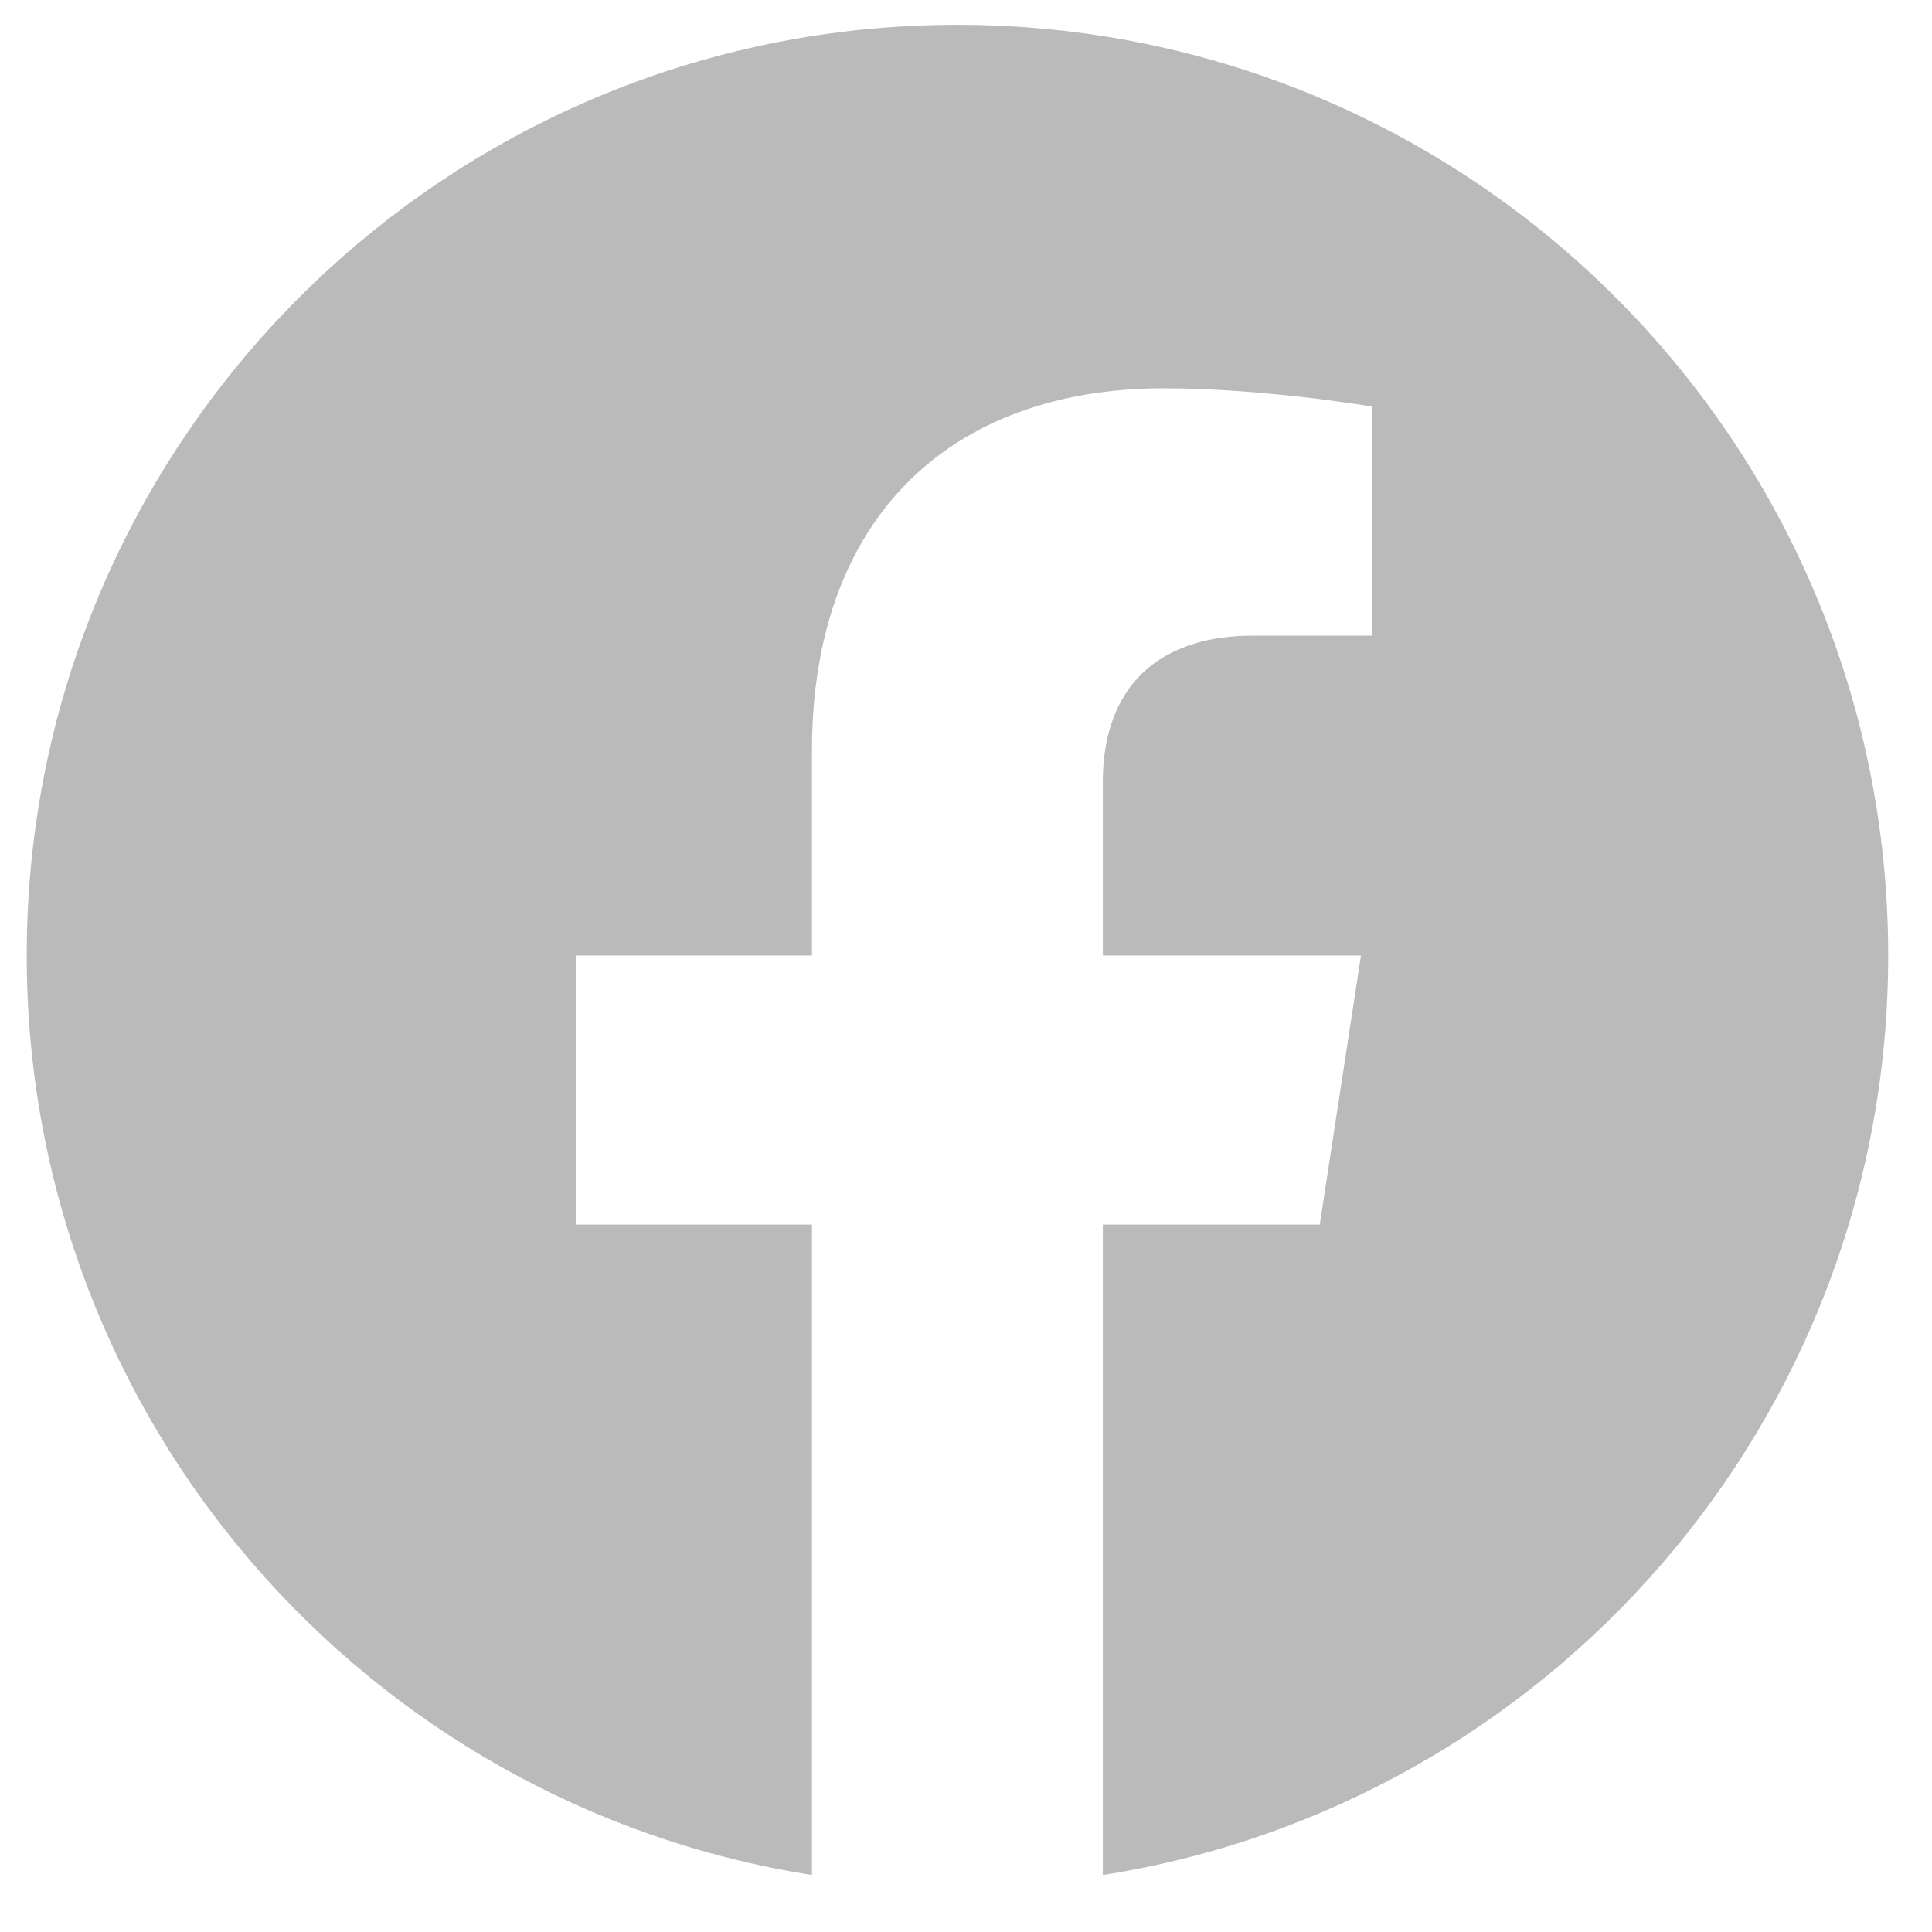
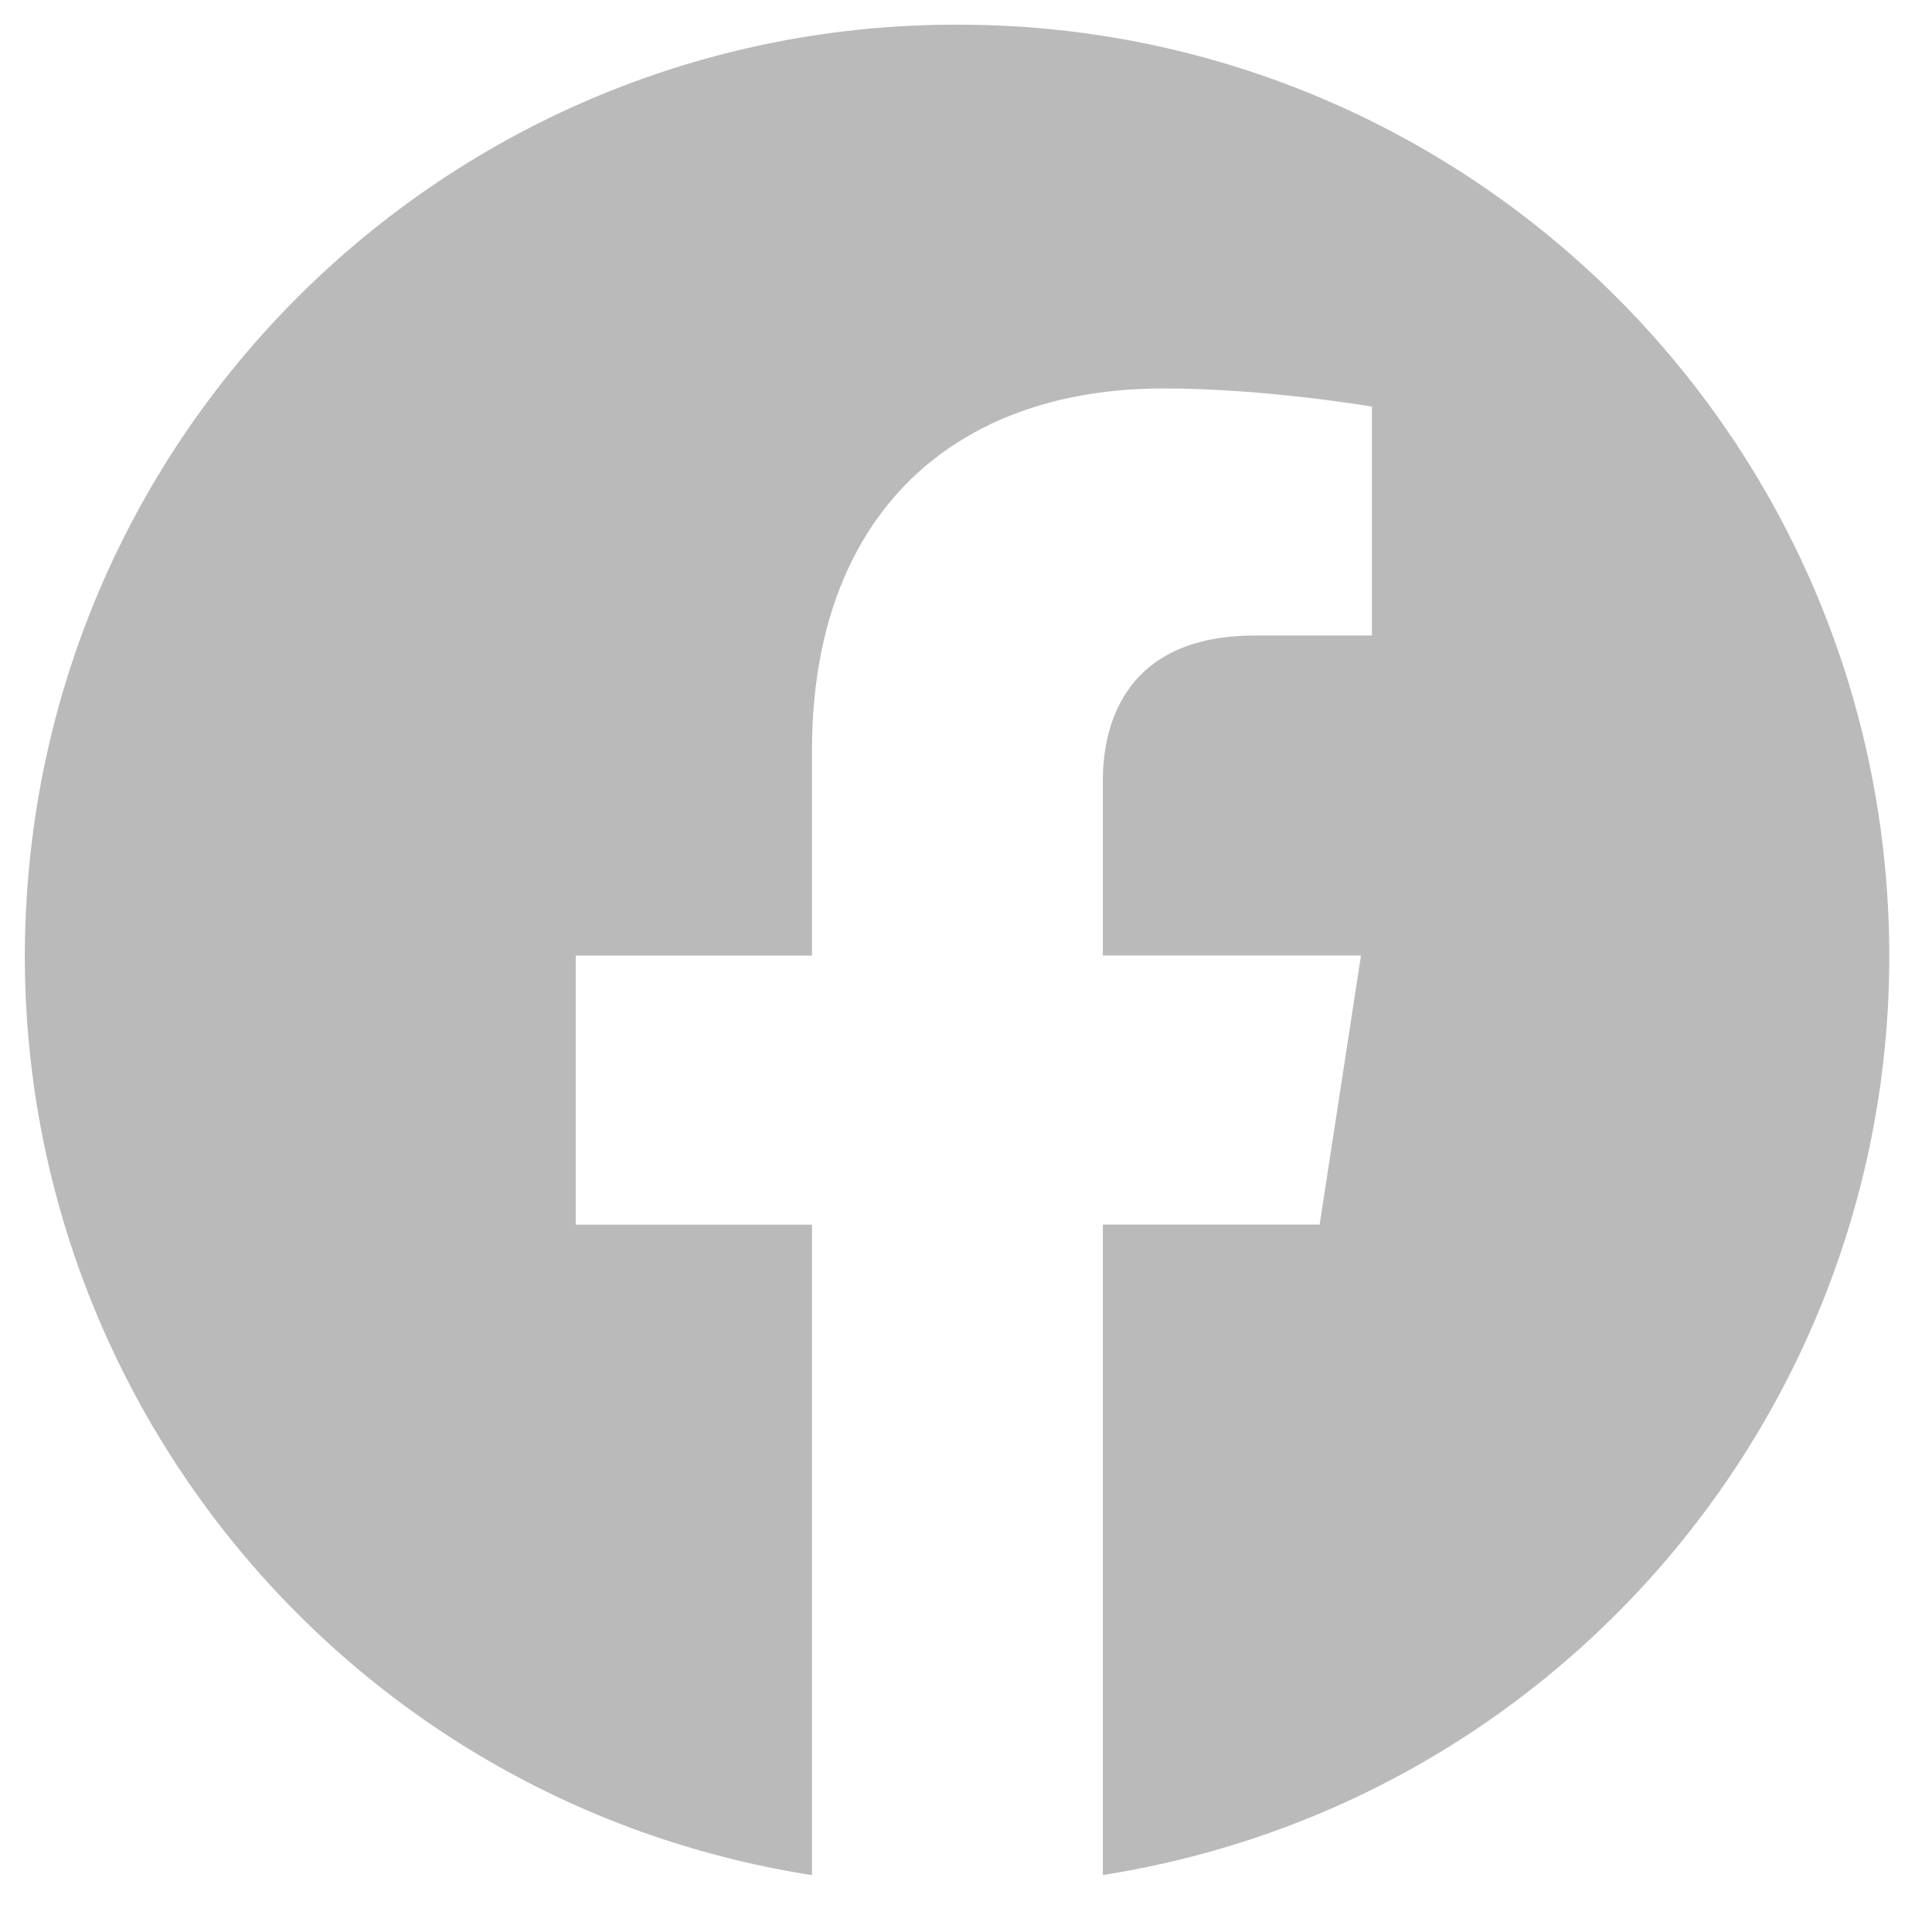
- <svg xmlns="http://www.w3.org/2000/svg" width="18" height="18" viewBox="0 0 18 18" fill="none">
-   <path fill-rule="evenodd" clip-rule="evenodd" d="M8.92 0.231C13.71 0.231 17.592 4.113 17.592 8.902C17.592 13.231 14.421 16.818 10.275 17.469V11.409H12.296L12.296 11.409H12.296L12.68 8.902H10.275V7.276C10.275 6.762 10.464 6.257 11.013 6.037C11.122 5.993 11.246 5.96 11.384 5.941C11.479 5.928 11.58 5.922 11.688 5.922H12.782V5.922H12.782V3.788C12.782 3.788 11.79 3.618 10.841 3.618C10.346 3.618 9.893 3.693 9.493 3.84C9.257 3.926 9.039 4.038 8.842 4.173C8.035 4.727 7.565 5.683 7.565 6.992V8.902H5.364V8.902H5.364V11.409H7.565V17.469C3.42 16.818 0.249 13.231 0.249 8.902C0.249 4.113 4.131 0.231 8.92 0.231Z" fill="#BABABA" />
+ <svg xmlns="http://www.w3.org/2000/svg" width="18" height="18" fill="none">
+   <path fill-rule="evenodd" clip-rule="evenodd" d="M8.92.23a8.672 8.672 0 011.355 17.239v-6.06h2.02l.385-2.507h-2.405V7.276c0-.514.19-1.02.738-1.24.11-.043.233-.076.371-.095.095-.013.196-.02.304-.02h1.094V3.788s-.992-.169-1.941-.169c-.495 0-.948.075-1.348.222a2.927 2.927 0 00-.651.333c-.807.554-1.277 1.51-1.277 2.819v1.91H5.364v2.507h2.201v6.06A8.672 8.672 0 018.92.23z" fill="#BABABA" />
</svg>
